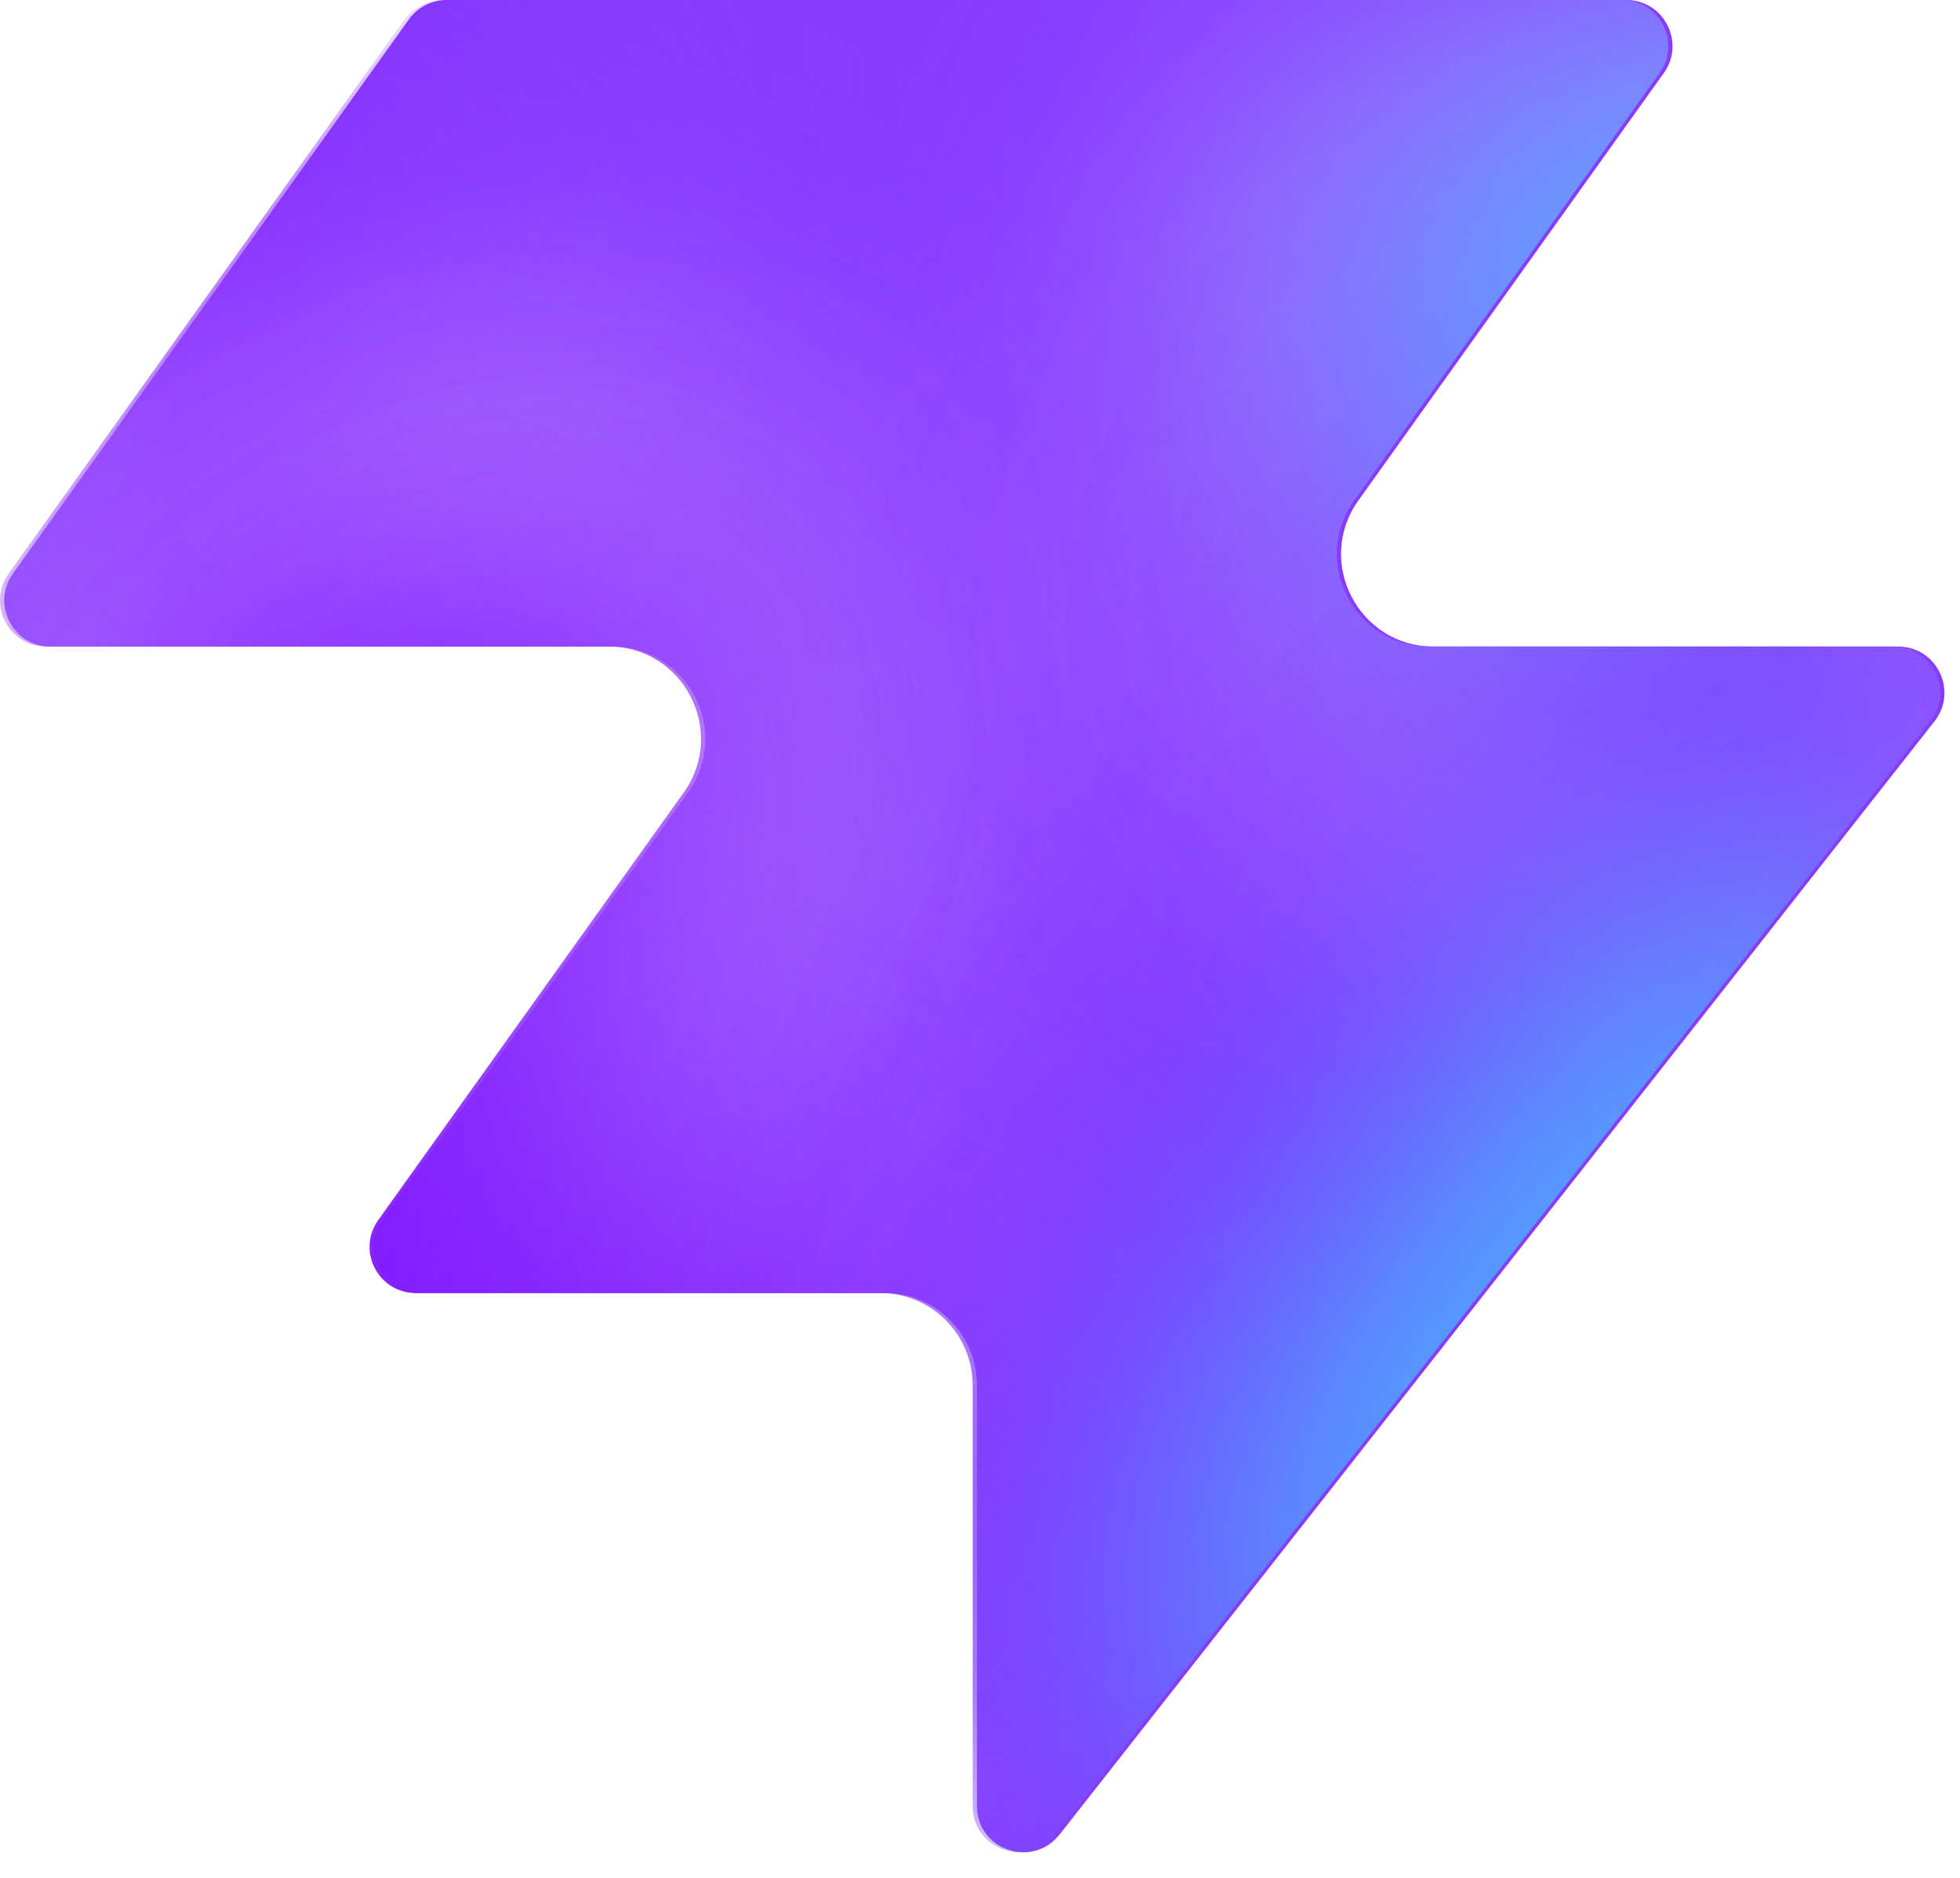
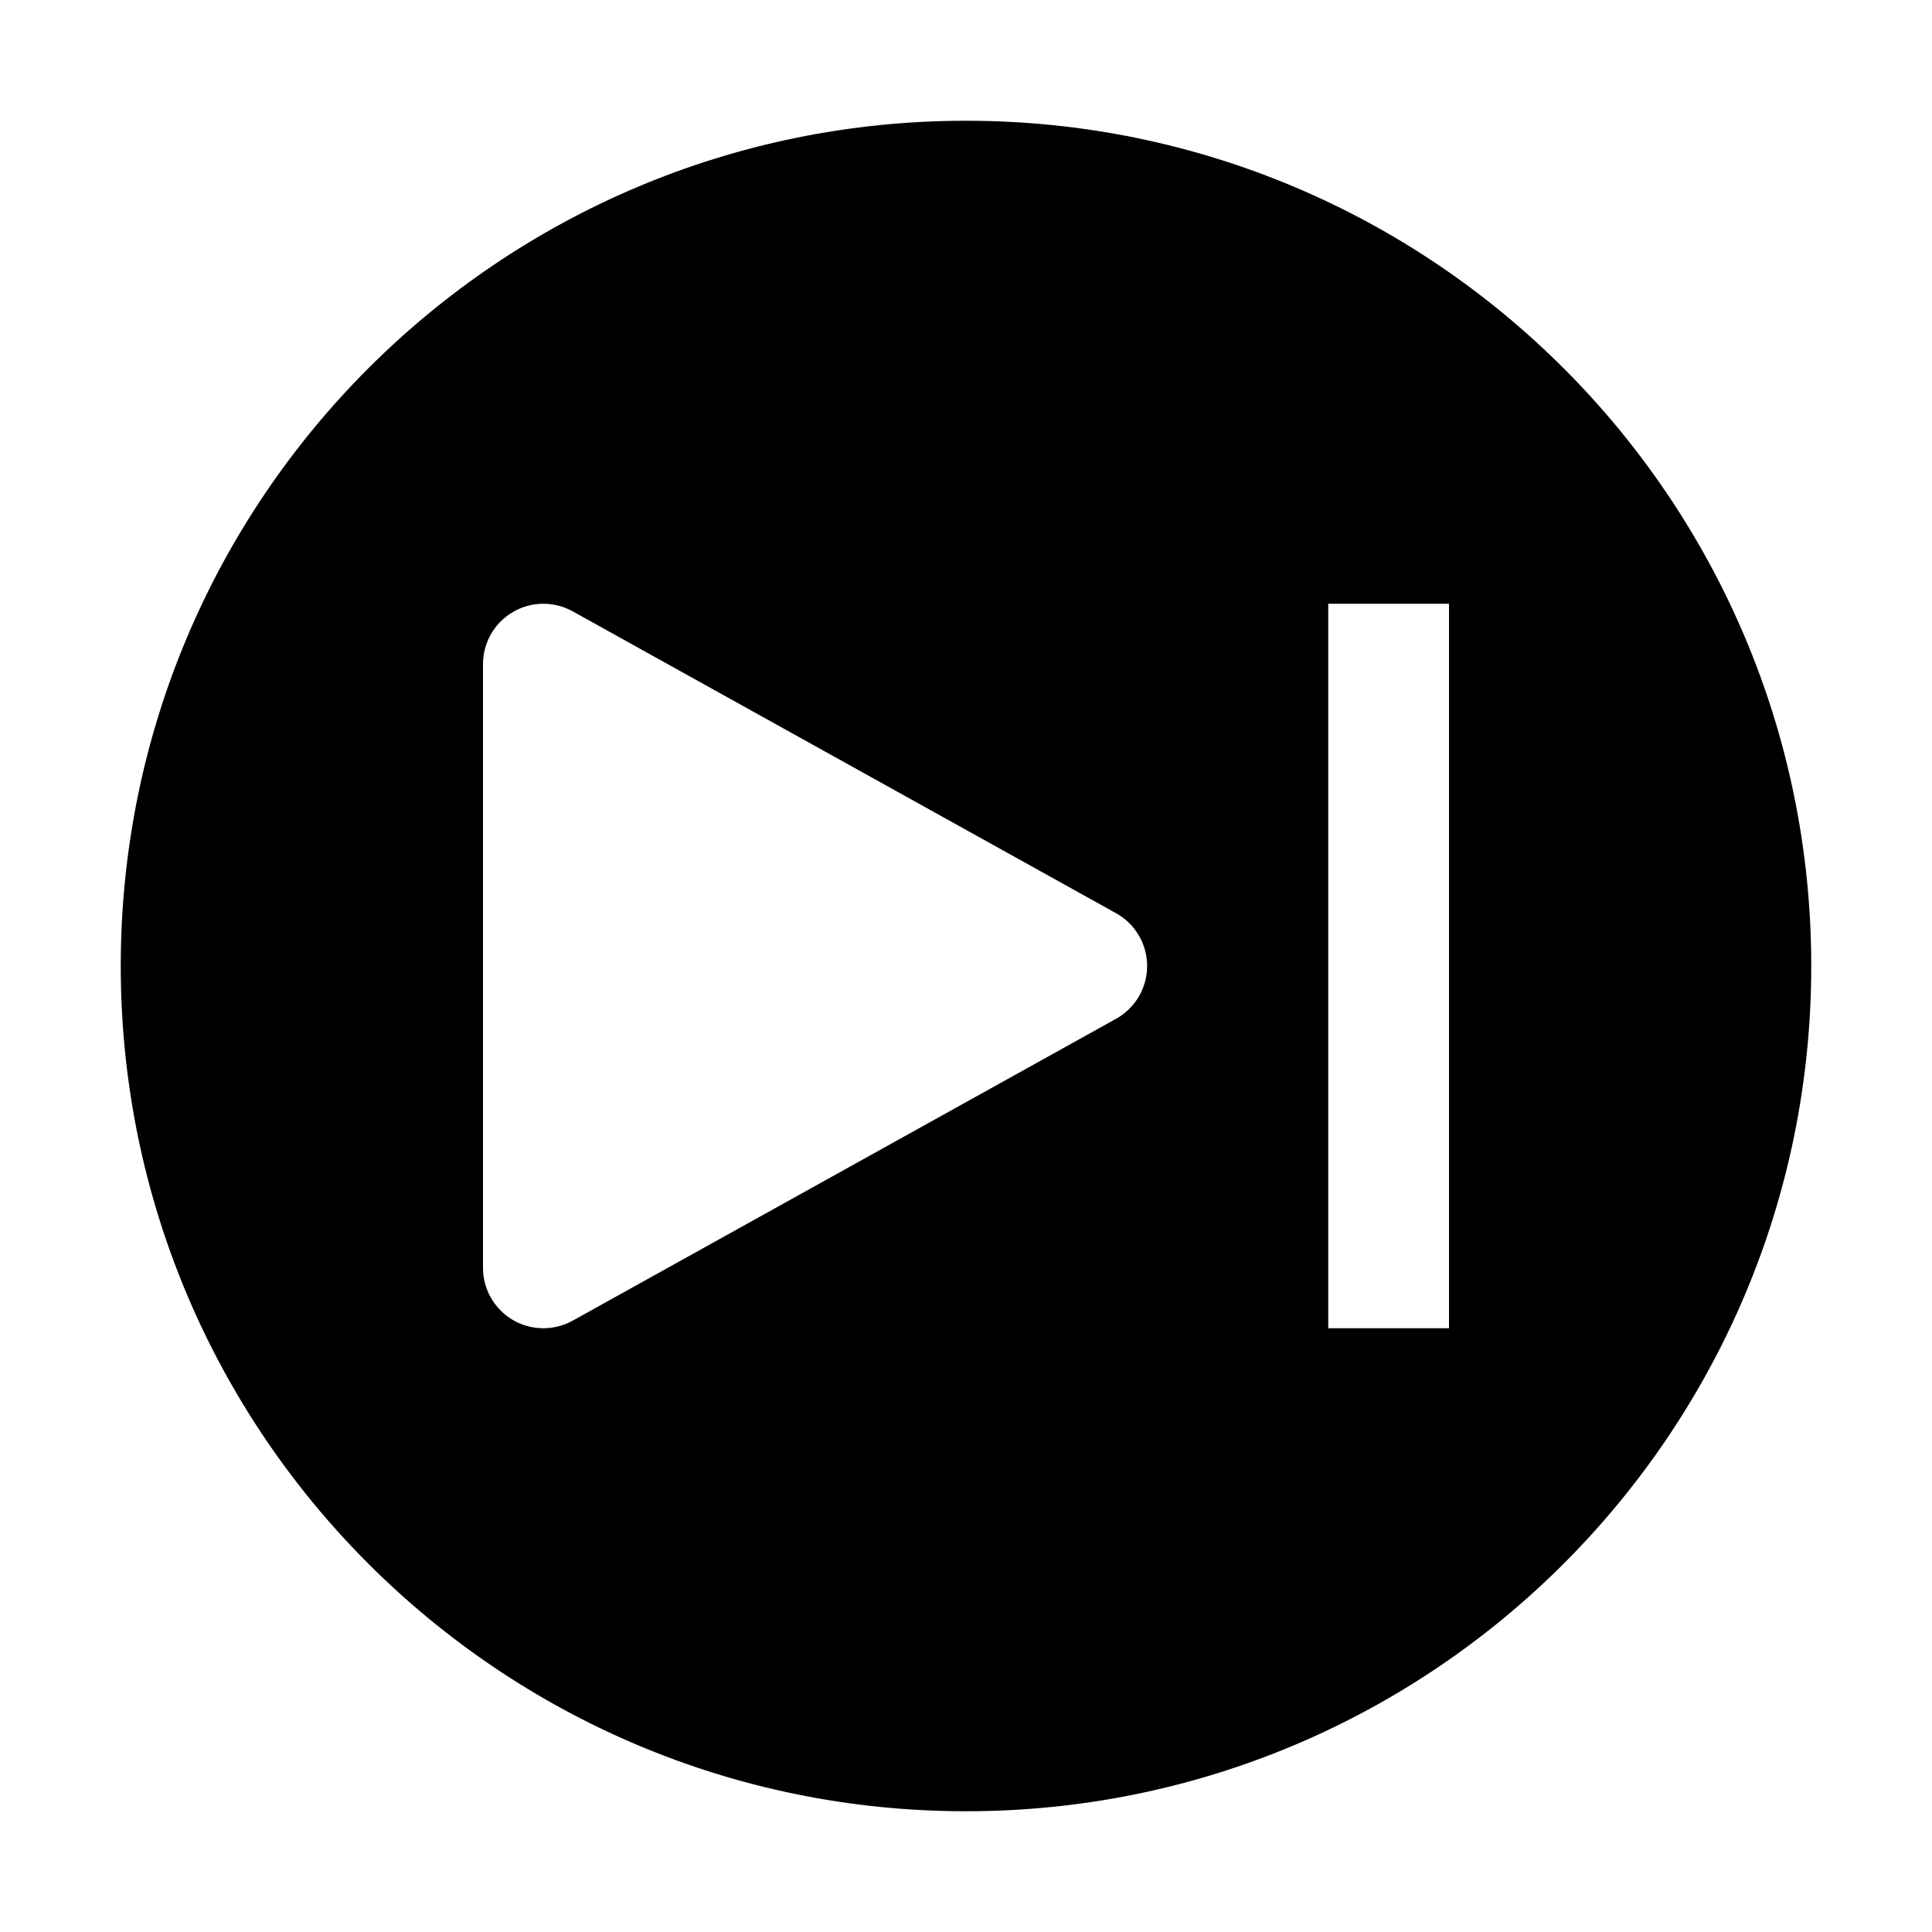
- <svg xmlns="http://www.w3.org/2000/svg" width="48" height="46" fill="none" viewBox="0 0 48 46">
-   <path fill="#863bff" d="M25.946 44.938c-.664.845-2.021.375-2.021-.698V33.937a2.26 2.26 0 0 0-2.262-2.262H10.287c-.92 0-1.456-1.04-.92-1.788l7.48-10.471c1.07-1.497 0-3.578-1.842-3.578H1.237c-.92 0-1.456-1.04-.92-1.788L10.013.474c.214-.297.556-.474.92-.474h28.894c.92 0 1.456 1.04.92 1.788l-7.48 10.471c-1.07 1.498 0 3.579 1.842 3.579h11.377c.943 0 1.473 1.088.89 1.83L25.947 44.94z" style="fill:#863bff;fill:color(display-p3 .525 .23 1);fill-opacity:1" />
-   <mask id="a" width="48" height="46" x="0" y="0" maskUnits="userSpaceOnUse" style="mask-type:alpha">
-     <path fill="#000" d="M25.842 44.938c-.664.844-2.021.375-2.021-.698V33.937a2.26 2.26 0 0 0-2.262-2.262H10.183c-.92 0-1.456-1.04-.92-1.788l7.48-10.471c1.07-1.498 0-3.579-1.842-3.579H1.133c-.92 0-1.456-1.04-.92-1.787L9.91.473c.214-.297.556-.474.92-.474h28.894c.92 0 1.456 1.04.92 1.788l-7.48 10.471c-1.07 1.498 0 3.578 1.842 3.578h11.377c.943 0 1.473 1.088.89 1.832L25.843 44.94z" style="fill:#000;fill-opacity:1" />
-   </mask>
-   <g mask="url(#a)">
-     <g filter="url(#b)">
-       <ellipse cx="5.508" cy="14.704" fill="#ede6ff" rx="5.508" ry="14.704" style="fill:#ede6ff;fill:color(display-p3 .927 .903 1);fill-opacity:1" transform="matrix(.00324 1 1 -.00324 -4.47 31.516)" />
-     </g>
-     <g filter="url(#c)">
-       <ellipse cx="10.399" cy="29.851" fill="#ede6ff" rx="10.399" ry="29.851" style="fill:#ede6ff;fill:color(display-p3 .927 .903 1);fill-opacity:1" transform="matrix(.00324 1 1 -.00324 -39.328 7.883)" />
-     </g>
-     <g filter="url(#d)">
-       <ellipse cx="5.508" cy="30.487" fill="#7e14ff" rx="5.508" ry="30.487" style="fill:#7e14ff;fill:color(display-p3 .492 .077 1);fill-opacity:1" transform="rotate(89.814 -25.913 -14.639)scale(1 -1)" />
-     </g>
-     <g filter="url(#e)">
-       <ellipse cx="5.508" cy="30.599" fill="#7e14ff" rx="5.508" ry="30.599" style="fill:#7e14ff;fill:color(display-p3 .492 .077 1);fill-opacity:1" transform="rotate(89.814 -32.644 -3.334)scale(1 -1)" />
-     </g>
-     <g filter="url(#f)">
-       <ellipse cx="5.508" cy="30.599" fill="#7e14ff" rx="5.508" ry="30.599" style="fill:#7e14ff;fill:color(display-p3 .492 .077 1);fill-opacity:1" transform="matrix(.00324 1 1 -.00324 -34.34 30.47)" />
-     </g>
-     <g filter="url(#g)">
-       <ellipse cx="14.072" cy="22.078" fill="#ede6ff" rx="14.072" ry="22.078" style="fill:#ede6ff;fill:color(display-p3 .927 .903 1);fill-opacity:1" transform="rotate(93.35 24.506 48.493)scale(-1 1)" />
-     </g>
-     <g filter="url(#h)">
-       <ellipse cx="3.47" cy="21.501" fill="#7e14ff" rx="3.47" ry="21.501" style="fill:#7e14ff;fill:color(display-p3 .492 .077 1);fill-opacity:1" transform="rotate(89.009 28.708 47.59)scale(-1 1)" />
-     </g>
-     <g filter="url(#i)">
-       <ellipse cx="3.47" cy="21.501" fill="#7e14ff" rx="3.47" ry="21.501" style="fill:#7e14ff;fill:color(display-p3 .492 .077 1);fill-opacity:1" transform="rotate(89.009 28.708 47.59)scale(-1 1)" />
-     </g>
-     <g filter="url(#j)">
-       <ellipse cx=".387" cy="8.972" fill="#7e14ff" rx="4.407" ry="29.108" style="fill:#7e14ff;fill:color(display-p3 .492 .077 1);fill-opacity:1" transform="rotate(39.51 .387 8.972)" />
-     </g>
-     <g filter="url(#k)">
-       <ellipse cx="47.523" cy="-6.092" fill="#7e14ff" rx="4.407" ry="29.108" style="fill:#7e14ff;fill:color(display-p3 .492 .077 1);fill-opacity:1" transform="rotate(37.892 47.523 -6.092)" />
-     </g>
-     <g filter="url(#l)">
-       <ellipse cx="41.412" cy="6.333" fill="#47bfff" rx="5.971" ry="9.665" style="fill:#47bfff;fill:color(display-p3 .28 .748 1);fill-opacity:1" transform="rotate(37.892 41.412 6.333)" />
-     </g>
-     <g filter="url(#m)">
-       <ellipse cx="-1.879" cy="38.332" fill="#7e14ff" rx="4.407" ry="29.108" style="fill:#7e14ff;fill:color(display-p3 .492 .077 1);fill-opacity:1" transform="rotate(37.892 -1.88 38.332)" />
-     </g>
-     <g filter="url(#n)">
-       <ellipse cx="-1.879" cy="38.332" fill="#7e14ff" rx="4.407" ry="29.108" style="fill:#7e14ff;fill:color(display-p3 .492 .077 1);fill-opacity:1" transform="rotate(37.892 -1.88 38.332)" />
-     </g>
-     <g filter="url(#o)">
-       <ellipse cx="35.651" cy="29.907" fill="#7e14ff" rx="4.407" ry="29.108" style="fill:#7e14ff;fill:color(display-p3 .492 .077 1);fill-opacity:1" transform="rotate(37.892 35.651 29.907)" />
-     </g>
-     <g filter="url(#p)">
-       <ellipse cx="38.418" cy="32.4" fill="#47bfff" rx="5.971" ry="15.297" style="fill:#47bfff;fill:color(display-p3 .28 .748 1);fill-opacity:1" transform="rotate(37.892 38.418 32.4)" />
-     </g>
-   </g>
+ <svg xmlns="http://www.w3.org/2000/svg" fill="#000000" width="800px" height="800px" viewBox="0 0 32 32" id="icon">
  <defs>
-     <filter id="b" width="60.045" height="41.654" x="-19.77" y="16.149" color-interpolation-filters="sRGB" filterUnits="userSpaceOnUse">
-       <feFlood flood-opacity="0" result="BackgroundImageFix" />
-       <feBlend in="SourceGraphic" in2="BackgroundImageFix" result="shape" />
-       <feGaussianBlur result="effect1_foregroundBlur_2002_17158" stdDeviation="7.659" />
-     </filter>
-     <filter id="c" width="90.34" height="51.437" x="-54.613" y="-7.533" color-interpolation-filters="sRGB" filterUnits="userSpaceOnUse">
-       <feFlood flood-opacity="0" result="BackgroundImageFix" />
-       <feBlend in="SourceGraphic" in2="BackgroundImageFix" result="shape" />
-       <feGaussianBlur result="effect1_foregroundBlur_2002_17158" stdDeviation="7.659" />
-     </filter>
-     <filter id="d" width="79.355" height="29.4" x="-49.64" y="2.03" color-interpolation-filters="sRGB" filterUnits="userSpaceOnUse">
-       <feFlood flood-opacity="0" result="BackgroundImageFix" />
-       <feBlend in="SourceGraphic" in2="BackgroundImageFix" result="shape" />
-       <feGaussianBlur result="effect1_foregroundBlur_2002_17158" stdDeviation="4.596" />
-     </filter>
-     <filter id="e" width="79.579" height="29.4" x="-45.045" y="20.029" color-interpolation-filters="sRGB" filterUnits="userSpaceOnUse">
-       <feFlood flood-opacity="0" result="BackgroundImageFix" />
-       <feBlend in="SourceGraphic" in2="BackgroundImageFix" result="shape" />
-       <feGaussianBlur result="effect1_foregroundBlur_2002_17158" stdDeviation="4.596" />
-     </filter>
-     <filter id="f" width="79.579" height="29.4" x="-43.513" y="21.178" color-interpolation-filters="sRGB" filterUnits="userSpaceOnUse">
-       <feFlood flood-opacity="0" result="BackgroundImageFix" />
-       <feBlend in="SourceGraphic" in2="BackgroundImageFix" result="shape" />
-       <feGaussianBlur result="effect1_foregroundBlur_2002_17158" stdDeviation="4.596" />
-     </filter>
-     <filter id="g" width="74.749" height="58.852" x="15.756" y="-17.901" color-interpolation-filters="sRGB" filterUnits="userSpaceOnUse">
-       <feFlood flood-opacity="0" result="BackgroundImageFix" />
-       <feBlend in="SourceGraphic" in2="BackgroundImageFix" result="shape" />
-       <feGaussianBlur result="effect1_foregroundBlur_2002_17158" stdDeviation="7.659" />
-     </filter>
-     <filter id="h" width="61.377" height="25.362" x="23.548" y="2.284" color-interpolation-filters="sRGB" filterUnits="userSpaceOnUse">
-       <feFlood flood-opacity="0" result="BackgroundImageFix" />
-       <feBlend in="SourceGraphic" in2="BackgroundImageFix" result="shape" />
-       <feGaussianBlur result="effect1_foregroundBlur_2002_17158" stdDeviation="4.596" />
-     </filter>
-     <filter id="i" width="61.377" height="25.362" x="23.548" y="2.284" color-interpolation-filters="sRGB" filterUnits="userSpaceOnUse">
-       <feFlood flood-opacity="0" result="BackgroundImageFix" />
-       <feBlend in="SourceGraphic" in2="BackgroundImageFix" result="shape" />
-       <feGaussianBlur result="effect1_foregroundBlur_2002_17158" stdDeviation="4.596" />
-     </filter>
-     <filter id="j" width="56.045" height="63.649" x="-27.636" y="-22.853" color-interpolation-filters="sRGB" filterUnits="userSpaceOnUse">
-       <feFlood flood-opacity="0" result="BackgroundImageFix" />
-       <feBlend in="SourceGraphic" in2="BackgroundImageFix" result="shape" />
-       <feGaussianBlur result="effect1_foregroundBlur_2002_17158" stdDeviation="4.596" />
-     </filter>
-     <filter id="k" width="54.814" height="64.646" x="20.116" y="-38.415" color-interpolation-filters="sRGB" filterUnits="userSpaceOnUse">
-       <feFlood flood-opacity="0" result="BackgroundImageFix" />
-       <feBlend in="SourceGraphic" in2="BackgroundImageFix" result="shape" />
-       <feGaussianBlur result="effect1_foregroundBlur_2002_17158" stdDeviation="4.596" />
-     </filter>
-     <filter id="l" width="33.541" height="35.313" x="24.641" y="-11.323" color-interpolation-filters="sRGB" filterUnits="userSpaceOnUse">
-       <feFlood flood-opacity="0" result="BackgroundImageFix" />
-       <feBlend in="SourceGraphic" in2="BackgroundImageFix" result="shape" />
-       <feGaussianBlur result="effect1_foregroundBlur_2002_17158" stdDeviation="4.596" />
-     </filter>
-     <filter id="m" width="54.814" height="64.646" x="-29.286" y="6.009" color-interpolation-filters="sRGB" filterUnits="userSpaceOnUse">
-       <feFlood flood-opacity="0" result="BackgroundImageFix" />
-       <feBlend in="SourceGraphic" in2="BackgroundImageFix" result="shape" />
-       <feGaussianBlur result="effect1_foregroundBlur_2002_17158" stdDeviation="4.596" />
-     </filter>
-     <filter id="n" width="54.814" height="64.646" x="-29.286" y="6.009" color-interpolation-filters="sRGB" filterUnits="userSpaceOnUse">
-       <feFlood flood-opacity="0" result="BackgroundImageFix" />
-       <feBlend in="SourceGraphic" in2="BackgroundImageFix" result="shape" />
-       <feGaussianBlur result="effect1_foregroundBlur_2002_17158" stdDeviation="4.596" />
-     </filter>
-     <filter id="o" width="54.814" height="64.646" x="8.244" y="-2.416" color-interpolation-filters="sRGB" filterUnits="userSpaceOnUse">
-       <feFlood flood-opacity="0" result="BackgroundImageFix" />
-       <feBlend in="SourceGraphic" in2="BackgroundImageFix" result="shape" />
-       <feGaussianBlur result="effect1_foregroundBlur_2002_17158" stdDeviation="4.596" />
-     </filter>
-     <filter id="p" width="39.409" height="43.623" x="18.713" y="10.588" color-interpolation-filters="sRGB" filterUnits="userSpaceOnUse">
-       <feFlood flood-opacity="0" result="BackgroundImageFix" />
-       <feBlend in="SourceGraphic" in2="BackgroundImageFix" result="shape" />
-       <feGaussianBlur result="effect1_foregroundBlur_2002_17158" stdDeviation="4.596" />
-     </filter>
+     <style>
+       .cls-1 {
+         fill: none;
+       }
+     </style>
  </defs>
+   <path d="M16,2A14,14,0,1,0,30,16,14,14,0,0,0,16,2Zm2.486,14.874-9,5A1,1,0,0,1,8,21V11a1,1,0,0,1,1.486-.874l9,5a1,1,0,0,1,0,1.748ZM24,22H22V10h2Z" />
+   <rect id="inner-path_2" data-name="inner-path 2" class="cls-1" x="22" y="10" width="2" height="12" />
+   <path id="inner-path_1" data-name="inner-path 1" class="cls-1" d="M8.493,21.862A1,1,0,0,1,8,21V11a1,1,0,0,1,1.486-.874l9,5a1,1,0,0,1,0,1.749l-9,5a1.001,1.001,0,0,1-.993-.013Z" />
+   <rect id="_Transparent_Rectangle_" data-name="&lt;Transparent Rectangle&gt;" class="cls-1" width="32" height="32" />
</svg>
